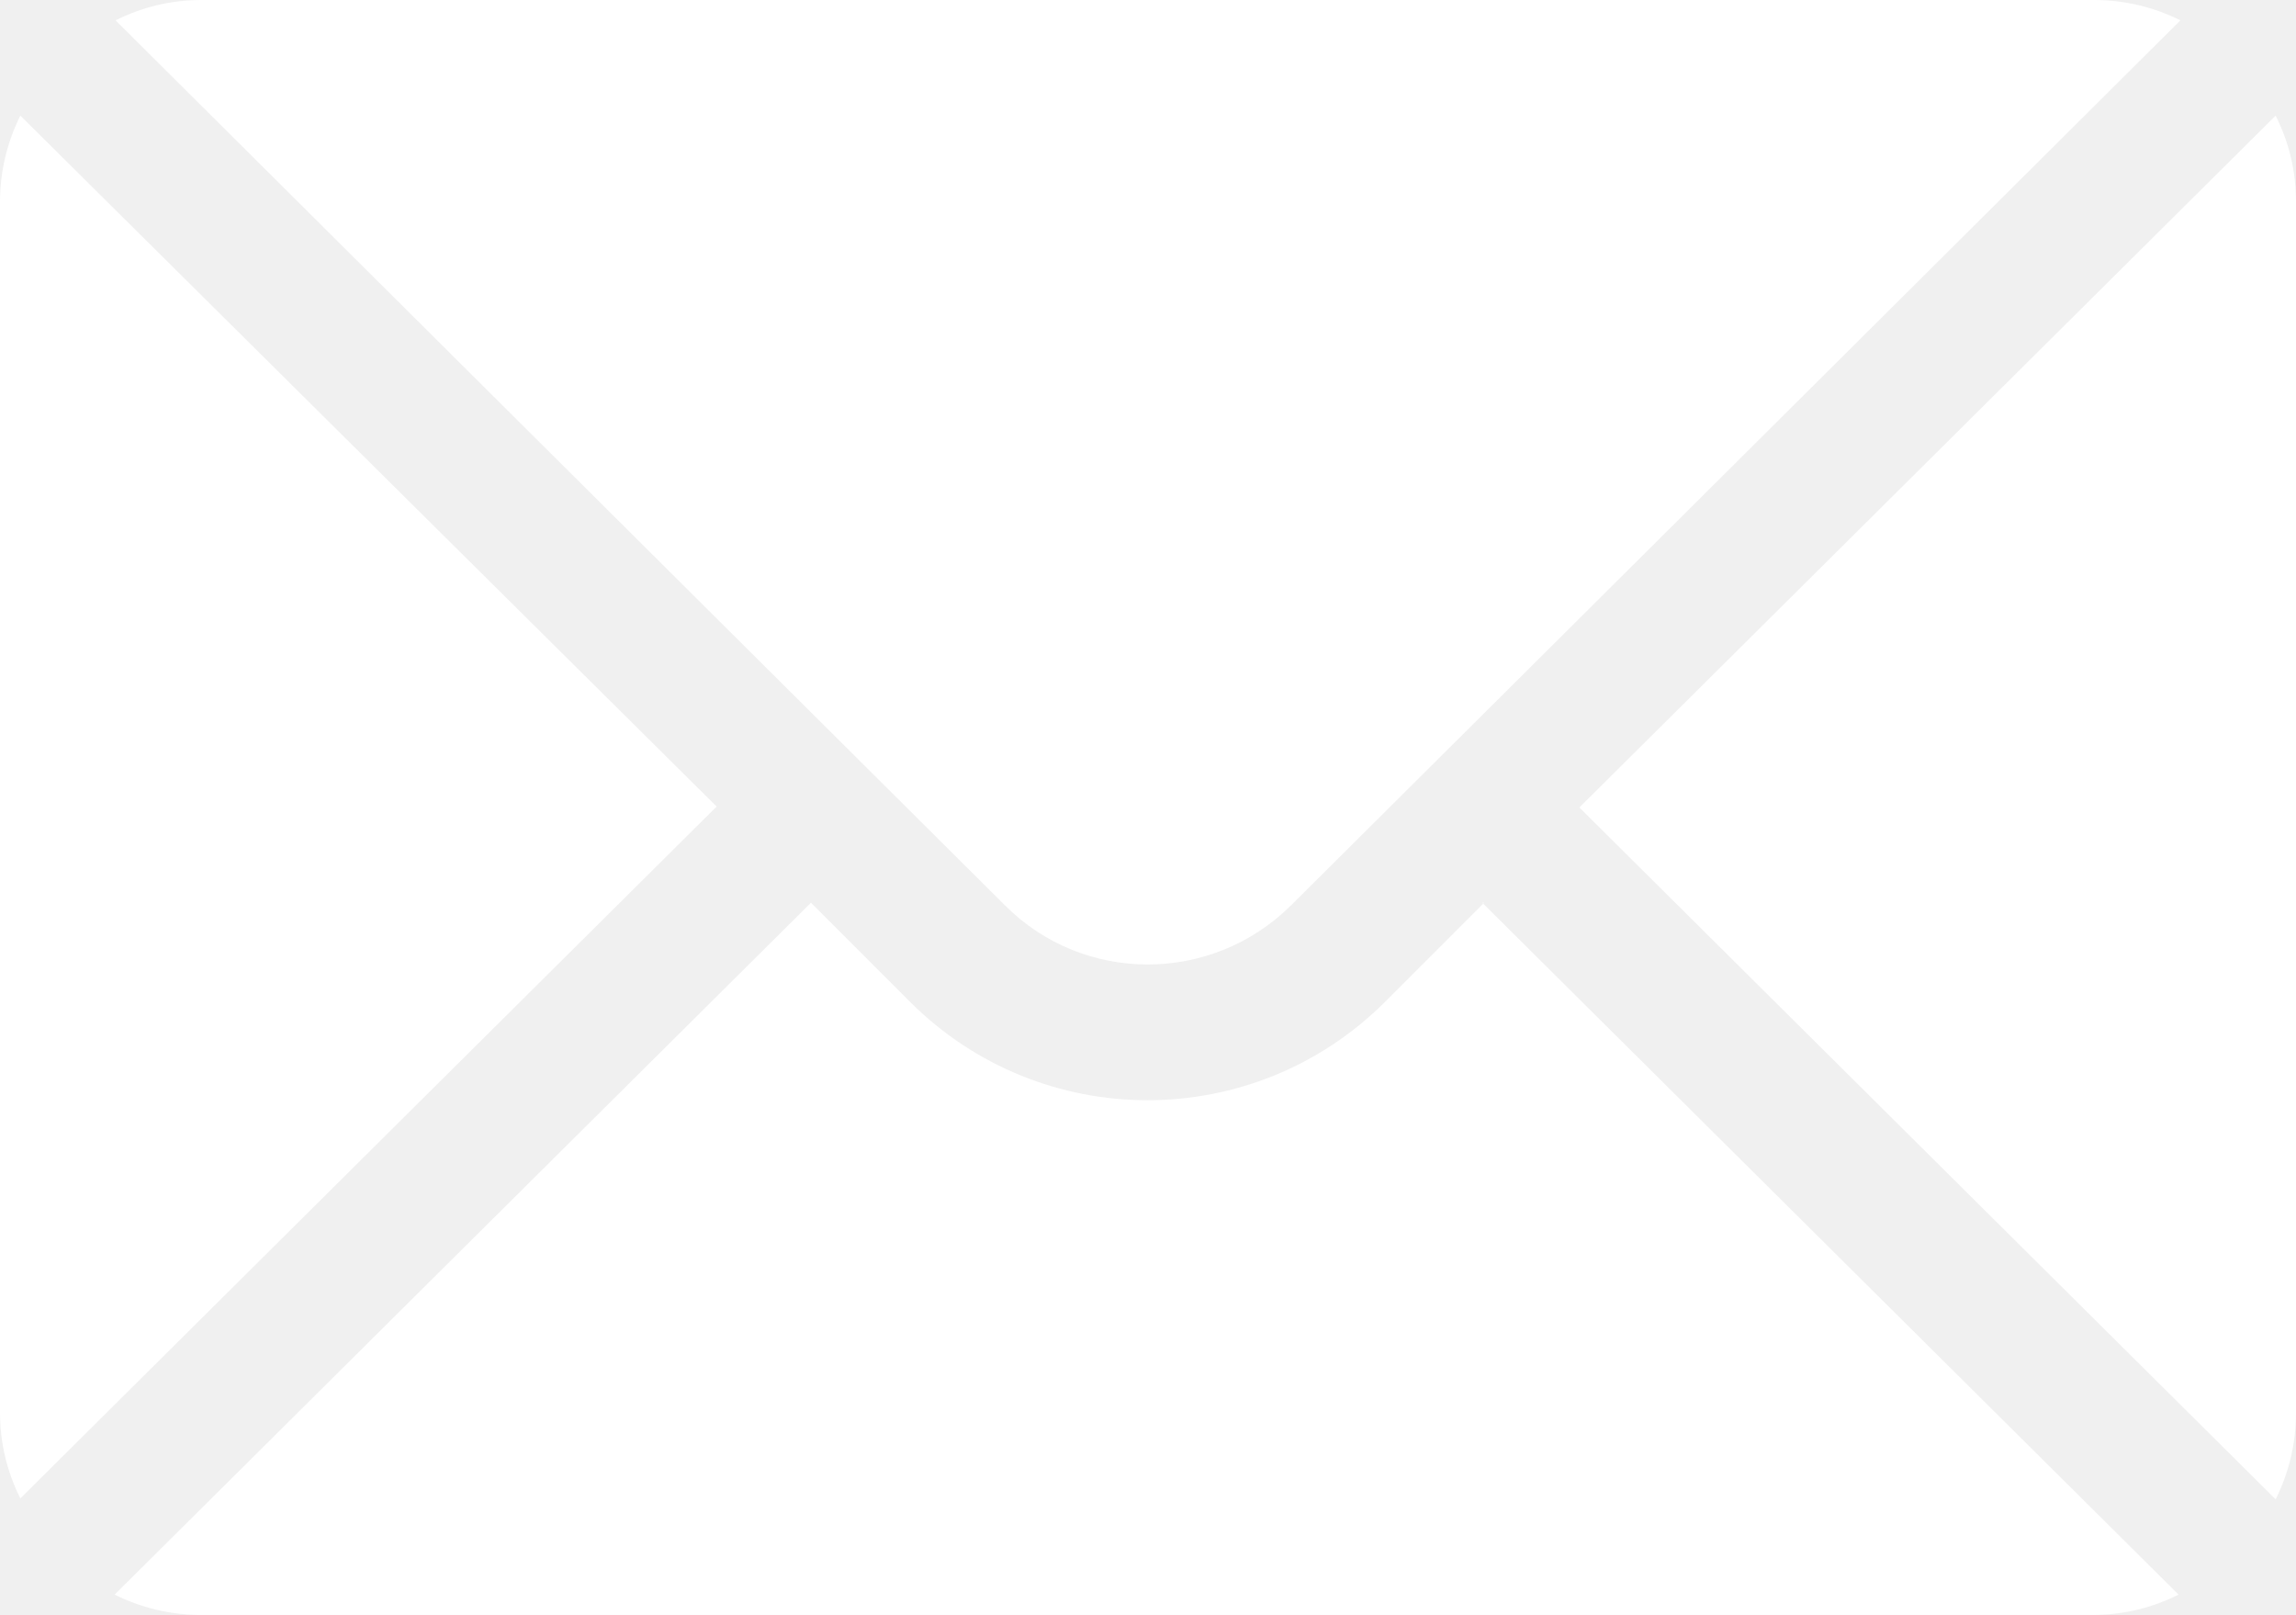
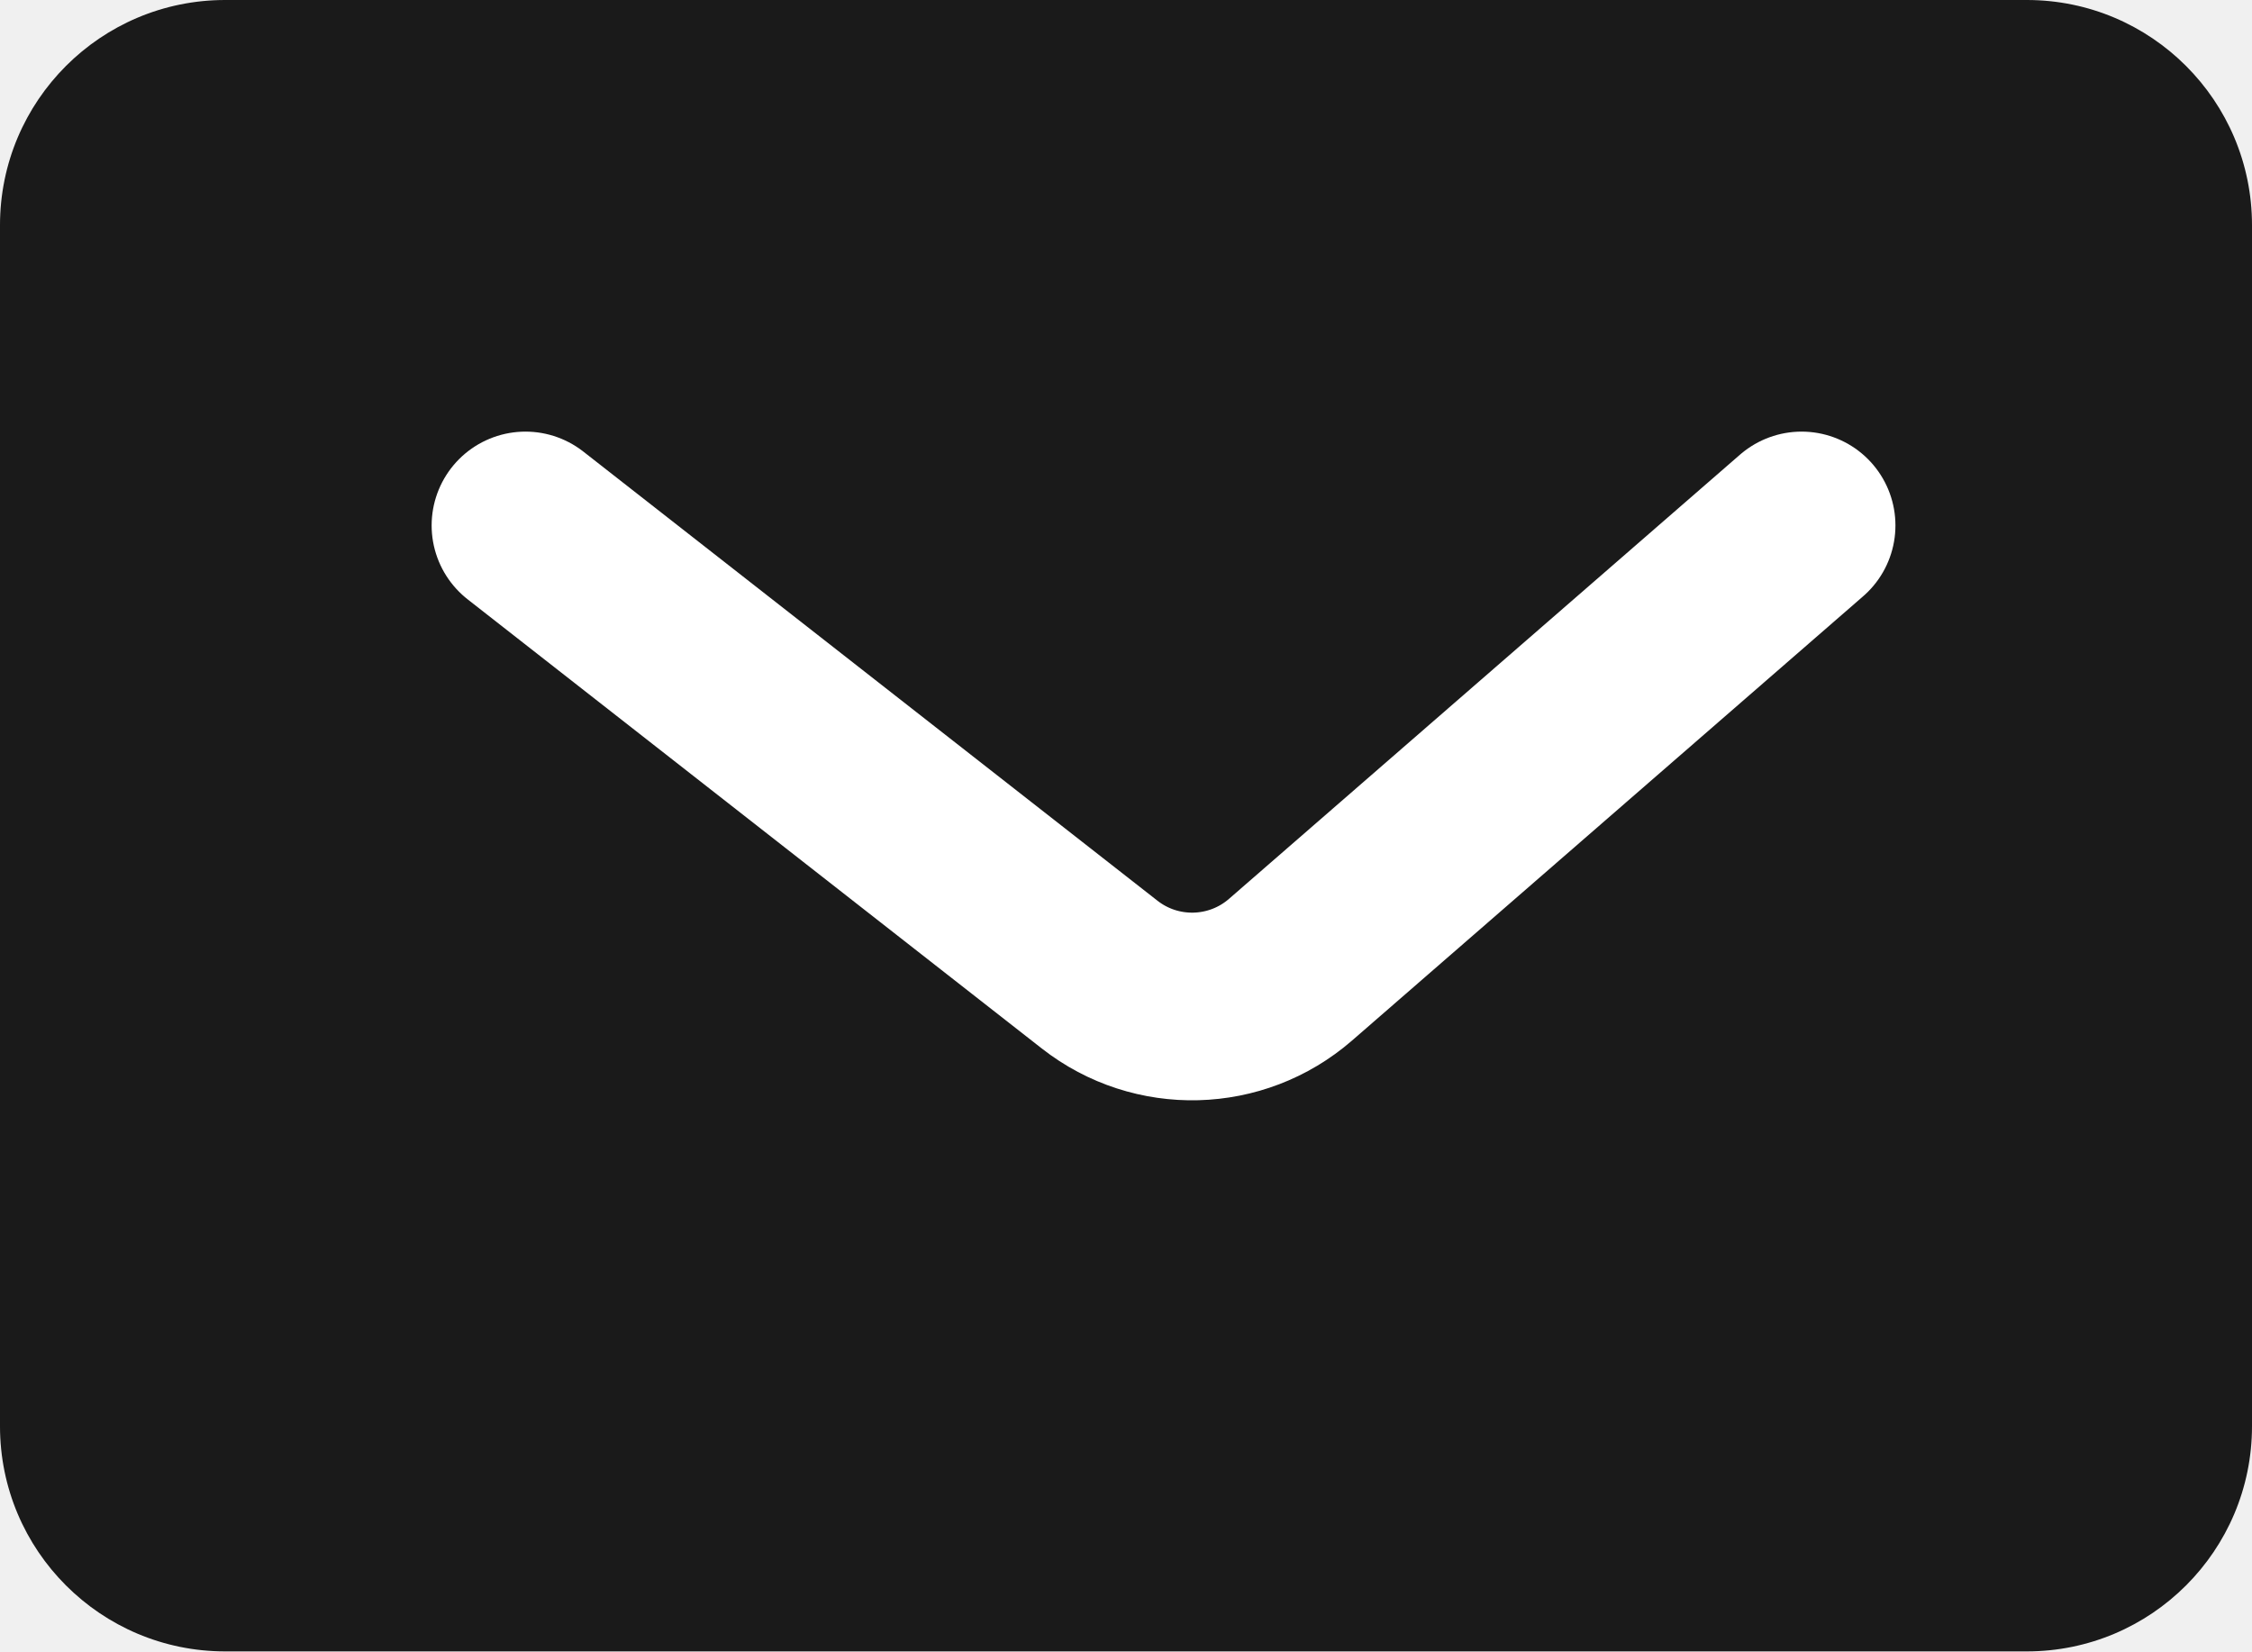
- <svg xmlns="http://www.w3.org/2000/svg" id="_レイヤー_2" width="24.83" height="17.46" viewBox="0 0 24.83 17.46">
-   <g id="_レイヤー_1-2">
-     <g>
-       <path d="m24.61,1.25l-7.53,7.48,7.53,7.48c.14-.28.22-.6.22-.93V2.18c0-.34-.08-.65-.22-.93Z" style="fill:#fff;" />
-       <path d="m22.64,0H2.18c-.34,0-.65.08-.93.22l9.62,9.57c.85.85,2.23.85,3.09,0L23.58.22c-.28-.14-.6-.22-.93-.22Z" style="fill:#fff;" />
-       <path d="m.22,1.25c-.14.28-.22.6-.22.93v13.09c0,.34.08.65.22.93l7.53-7.48L.22,1.25Z" style="fill:#fff;" />
-       <path d="m16.05,9.76l-1.07,1.07c-1.42,1.42-3.72,1.42-5.14,0l-1.07-1.07-7.53,7.48c.28.14.6.22.93.22h20.46c.34,0,.65-.08.93-.22l-7.53-7.48Z" style="fill:#fff;" />
-     </g>
-   </g>
+ <svg xmlns="http://www.w3.org/2000/svg" width="30" height="22" viewBox="0 0 30 22" fill="none">
+   <rect width="30" height="22" rx="3" fill="#1A1A1A" />
+   <path d="M7 7L14.648 12.983C15.402 13.574 16.47 13.546 17.192 12.918L24 7" stroke="white" stroke-width="2.5" stroke-linecap="round" stroke-linejoin="round" />
</svg>
